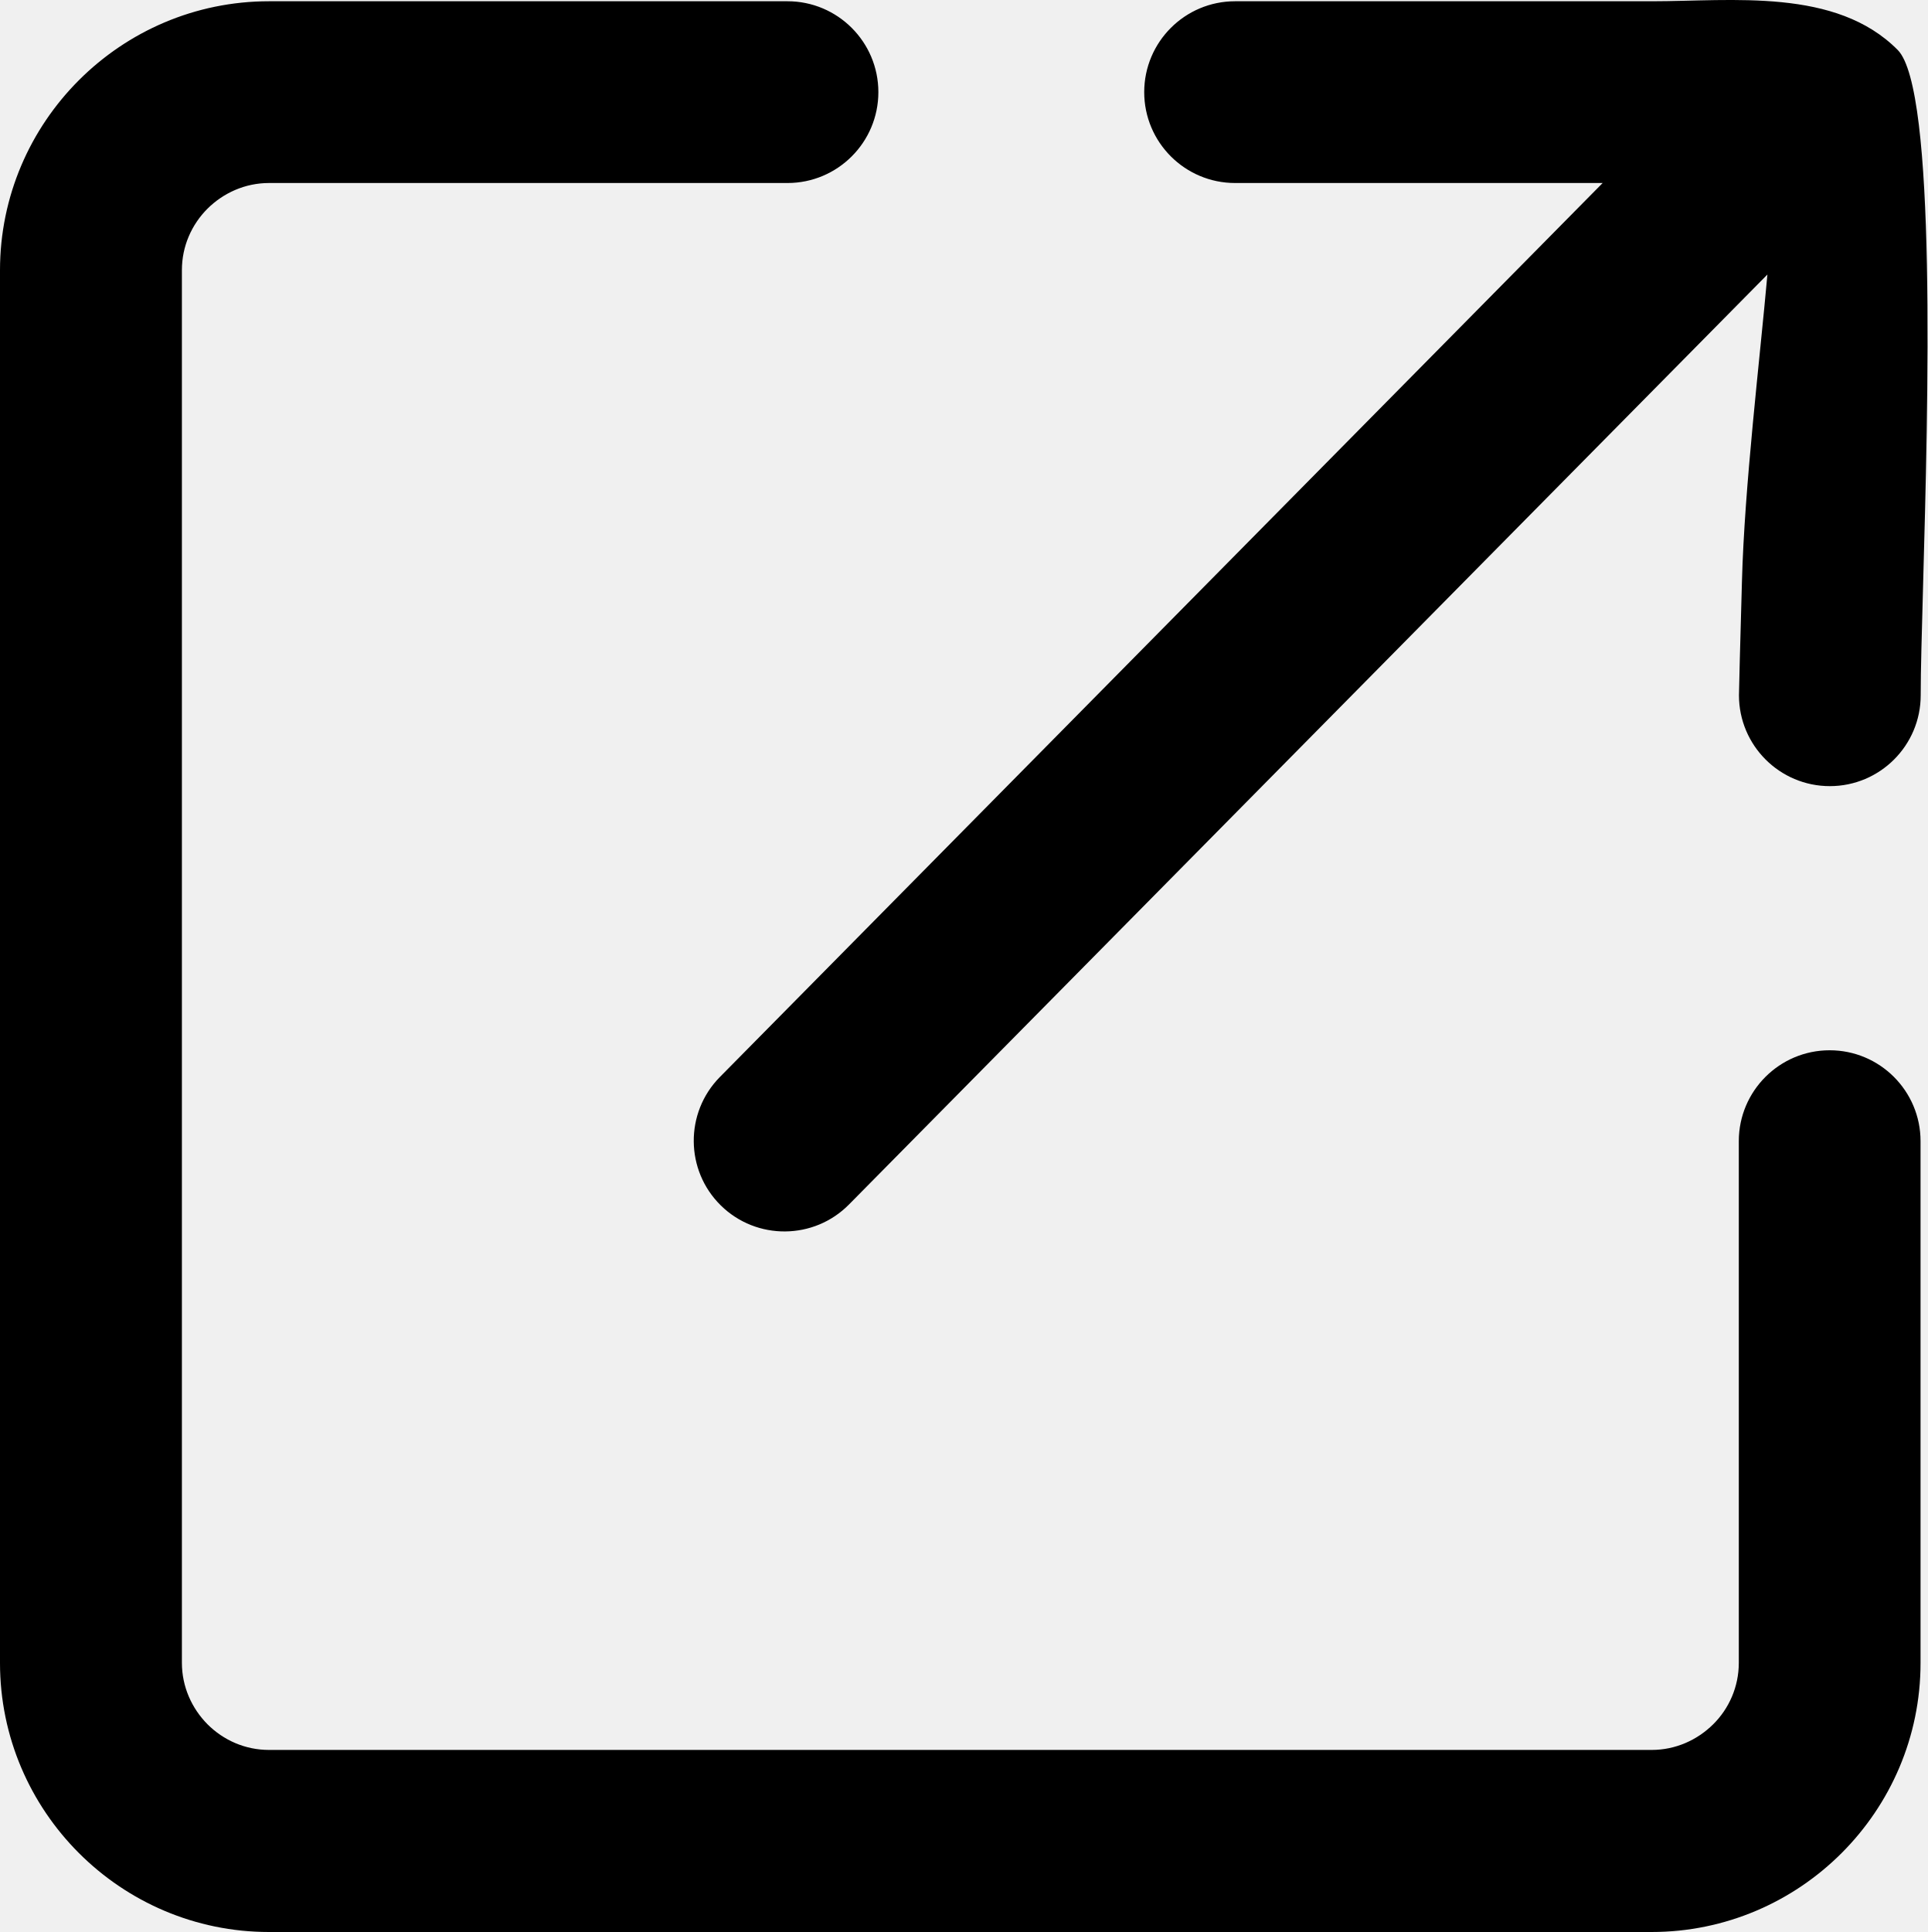
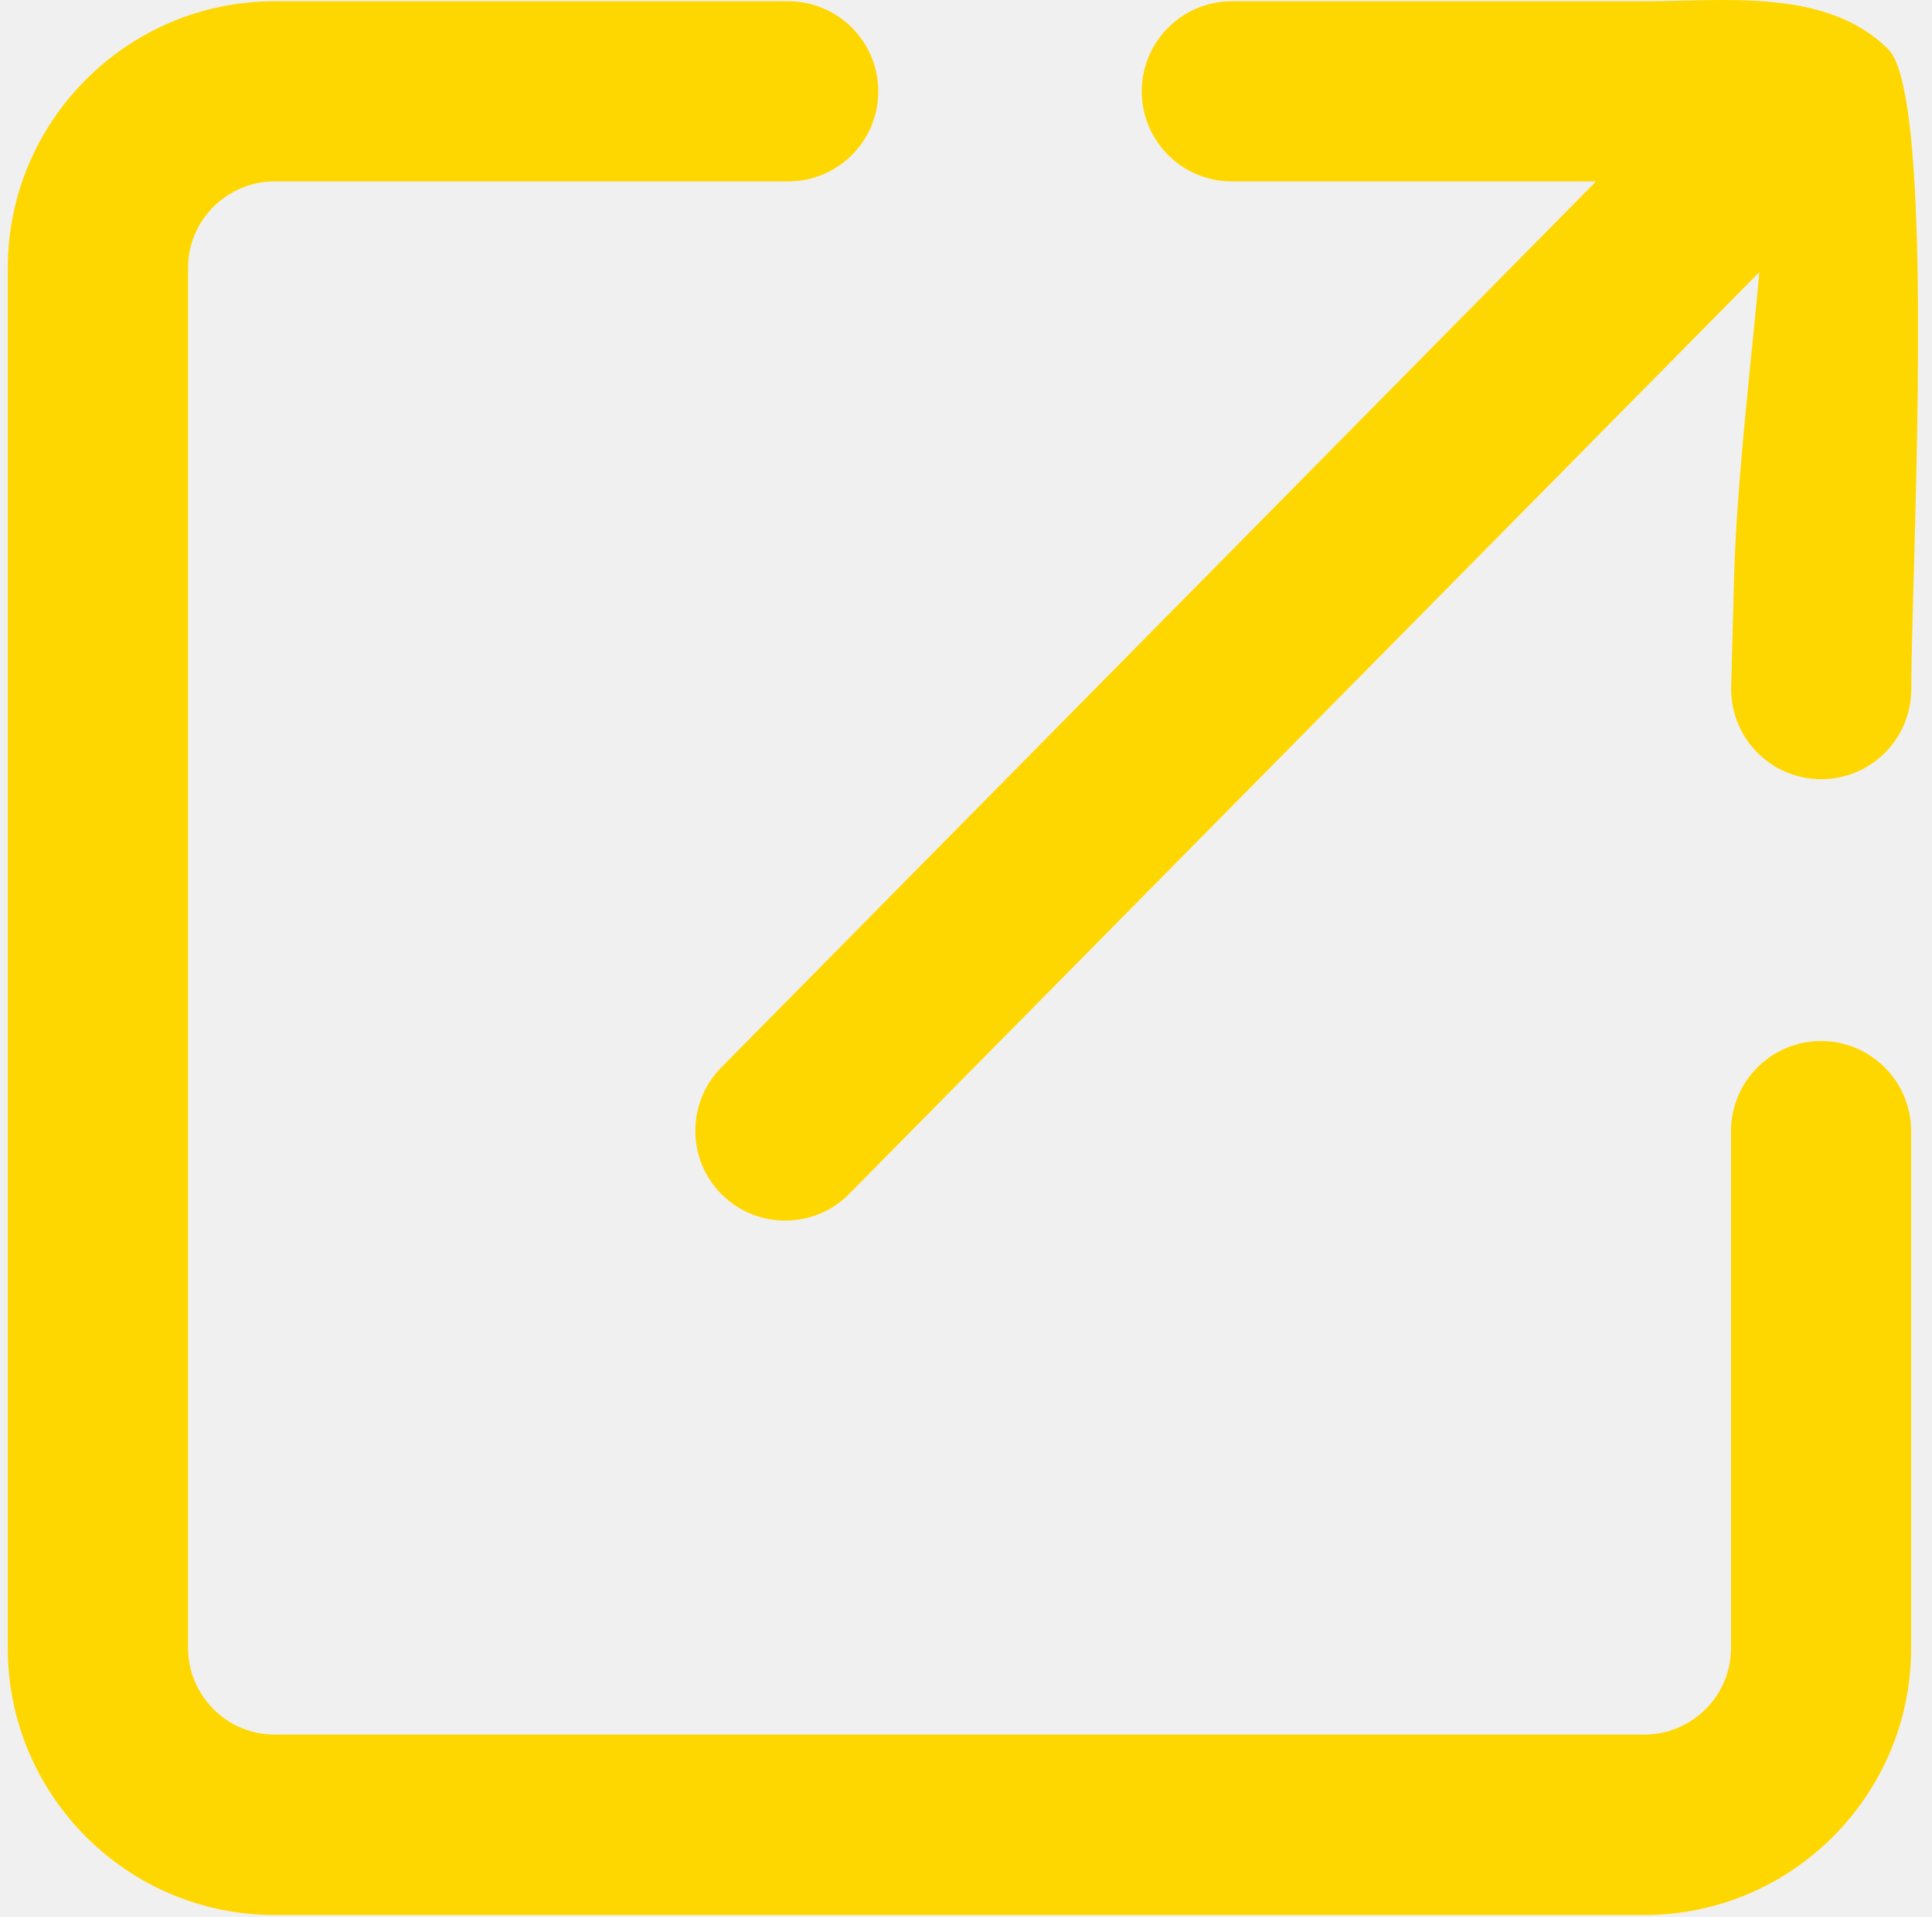
- <svg xmlns="http://www.w3.org/2000/svg" version="1.1" id="Layer_1" x="0px" y="0px" viewBox="0 0 122.6 122.88" style="enable-background:new 0 0 122.6 122.88" xml:space="preserve">
-   <g>
-     <path d="M110.6,72.58c0-3.19,2.59-5.78,5.78-5.78c3.19,0,5.78,2.59,5.78,5.78v33.19c0,4.71-1.92,8.99-5.02,12.09 c-3.1,3.1-7.38,5.02-12.09,5.02H17.11c-4.71,0-8.99-1.92-12.09-5.02c-3.1-3.1-5.02-7.38-5.02-12.09V17.19 C0,12.48,1.92,8.2,5.02,5.1C8.12,2,12.4,0.08,17.11,0.08h32.98c3.19,0,5.78,2.59,5.78,5.78c0,3.19-2.59,5.78-5.78,5.78H17.11 c-1.52,0-2.9,0.63-3.91,1.63c-1.01,1.01-1.63,2.39-1.63,3.91v88.58c0,1.52,0.63,2.9,1.63,3.91c1.01,1.01,2.39,1.63,3.91,1.63h87.95 c1.52,0,2.9-0.63,3.91-1.63s1.63-2.39,1.63-3.91V72.58L110.6,72.58z M112.42,17.46L54.01,76.6c-2.23,2.27-5.89,2.3-8.16,0.07 c-2.27-2.23-2.3-5.89-0.07-8.16l56.16-56.87H78.56c-3.19,0-5.78-2.59-5.78-5.78c0-3.19,2.59-5.78,5.78-5.78h26.5 c5.12,0,11.72-0.87,15.65,3.1c2.48,2.51,1.93,22.52,1.61,34.11c-0.08,3-0.15,5.29-0.15,6.93c0,3.19-2.59,5.78-5.78,5.78 c-3.19,0-5.78-2.59-5.78-5.78c0-0.31,0.08-3.32,0.19-7.24C110.96,30.94,111.93,22.94,112.42,17.46L112.42,17.46z" />
+ <svg xmlns="http://www.w3.org/2000/svg" width="124" height="123" viewBox="0 0 124 123" fill="none">
+   <g clip-path="url(#clip0_164_66)">
+     <path d="M111.1 72.58C111.1 69.39 113.69 66.8 116.88 66.8C120.07 66.8 122.66 69.39 122.66 72.58V105.77C122.66 110.48 120.74 114.76 117.64 117.86C114.54 120.96 110.26 122.88 105.55 122.88H17.61C12.9 122.88 8.62 120.96 5.52 117.86C2.42 114.76 0.5 110.48 0.5 105.77V17.19C0.5 12.48 2.42 8.2 5.52 5.1C8.62 2 12.9 0.08 17.61 0.08H50.59C53.78 0.08 56.37 2.67 56.37 5.86C56.37 9.05 53.78 11.64 50.59 11.64H17.61C16.09 11.64 14.71 12.27 13.7 13.27C12.69 14.28 12.07 15.66 12.07 17.18V105.76C12.07 107.28 12.7 108.66 13.7 109.67C14.71 110.68 16.09 111.3 17.61 111.3H105.56C107.08 111.3 108.46 110.67 109.47 109.67C110.48 108.67 111.1 107.28 111.1 105.76V72.58ZM112.92 17.46L54.51 76.6C52.28 78.87 48.62 78.9 46.35 76.67C44.08 74.44 44.05 70.78 46.28 68.51L102.44 11.64H79.06C75.87 11.64 73.28 9.05 73.28 5.86C73.28 2.67 75.87 0.08 79.06 0.08H105.56C110.68 0.08 117.28 -0.79 121.21 3.18C123.69 5.69 123.14 25.7 122.82 37.29C122.74 40.29 122.67 42.58 122.67 44.22C122.67 47.41 120.08 50 116.89 50C113.7 50 111.11 47.41 111.11 44.22C111.11 43.91 111.19 40.9 111.3 36.98C111.46 30.94 112.43 22.94 112.92 17.46Z" fill="#FFD700" />
  </g>
+   <defs>
+     <clipPath id="clip0_164_66">
+       <rect width="122.6" height="122.88" fill="white" transform="translate(0.5)" />
+     </clipPath>
+   </defs>
</svg>
